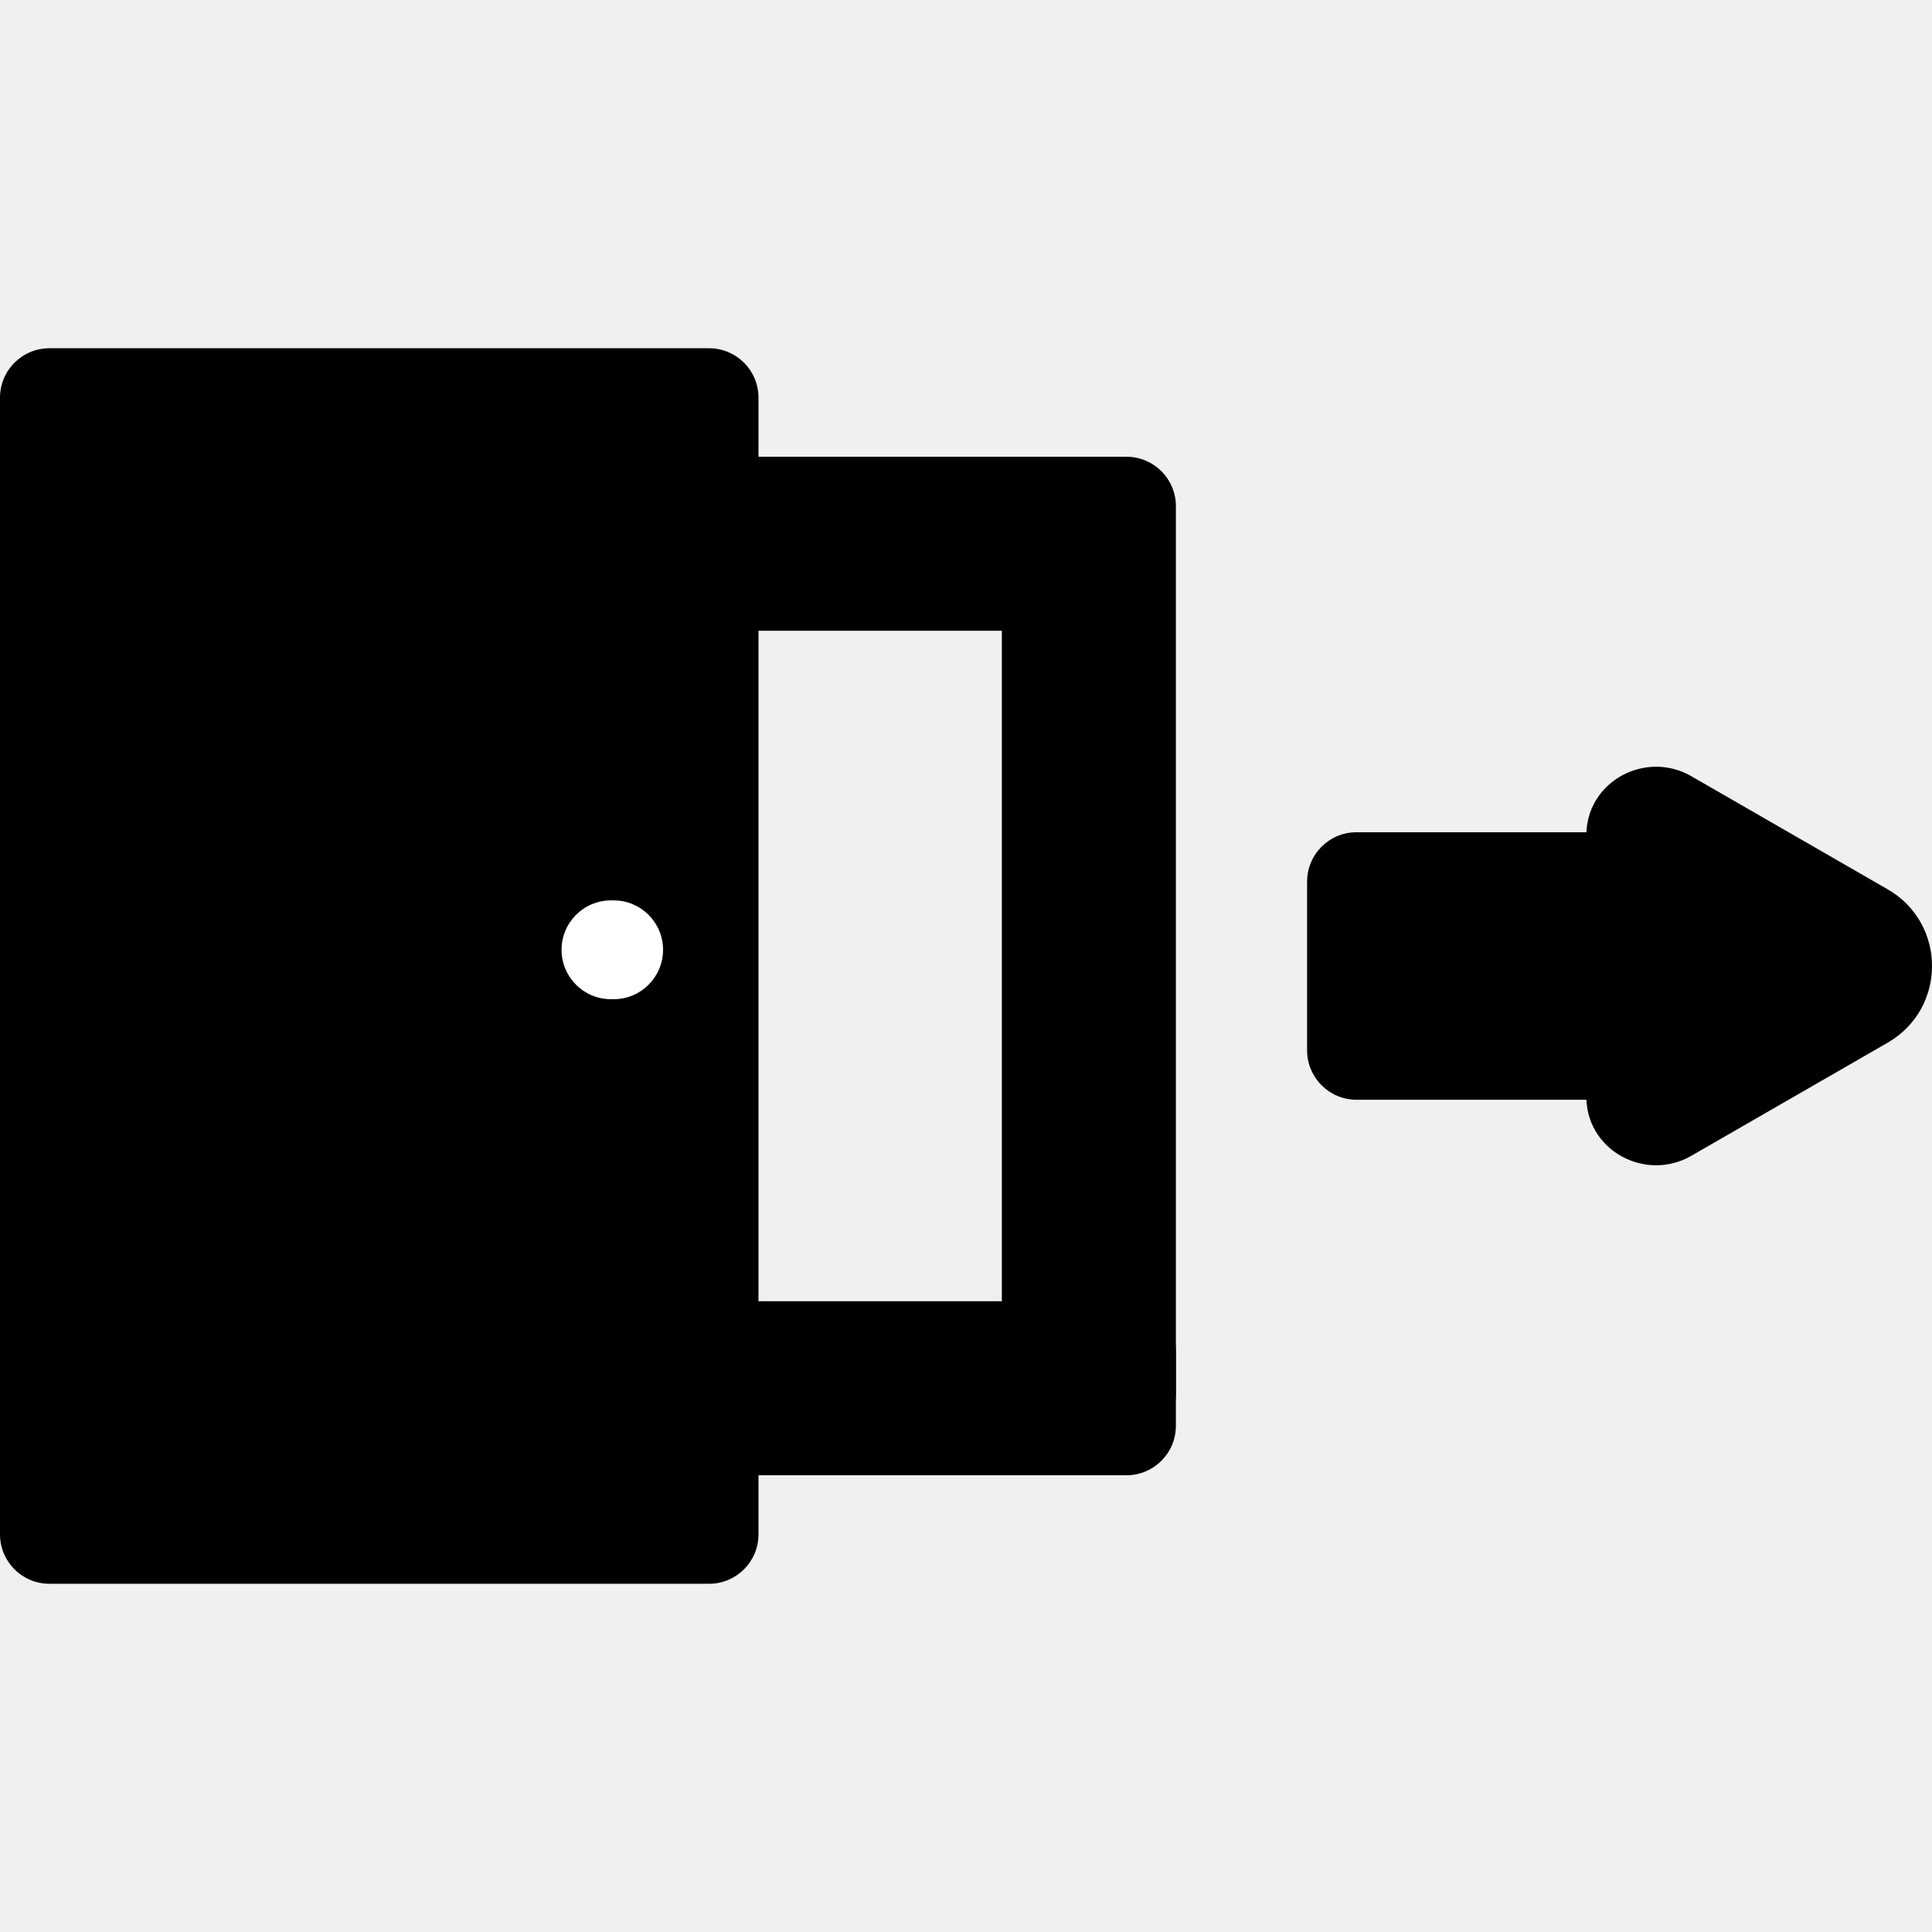
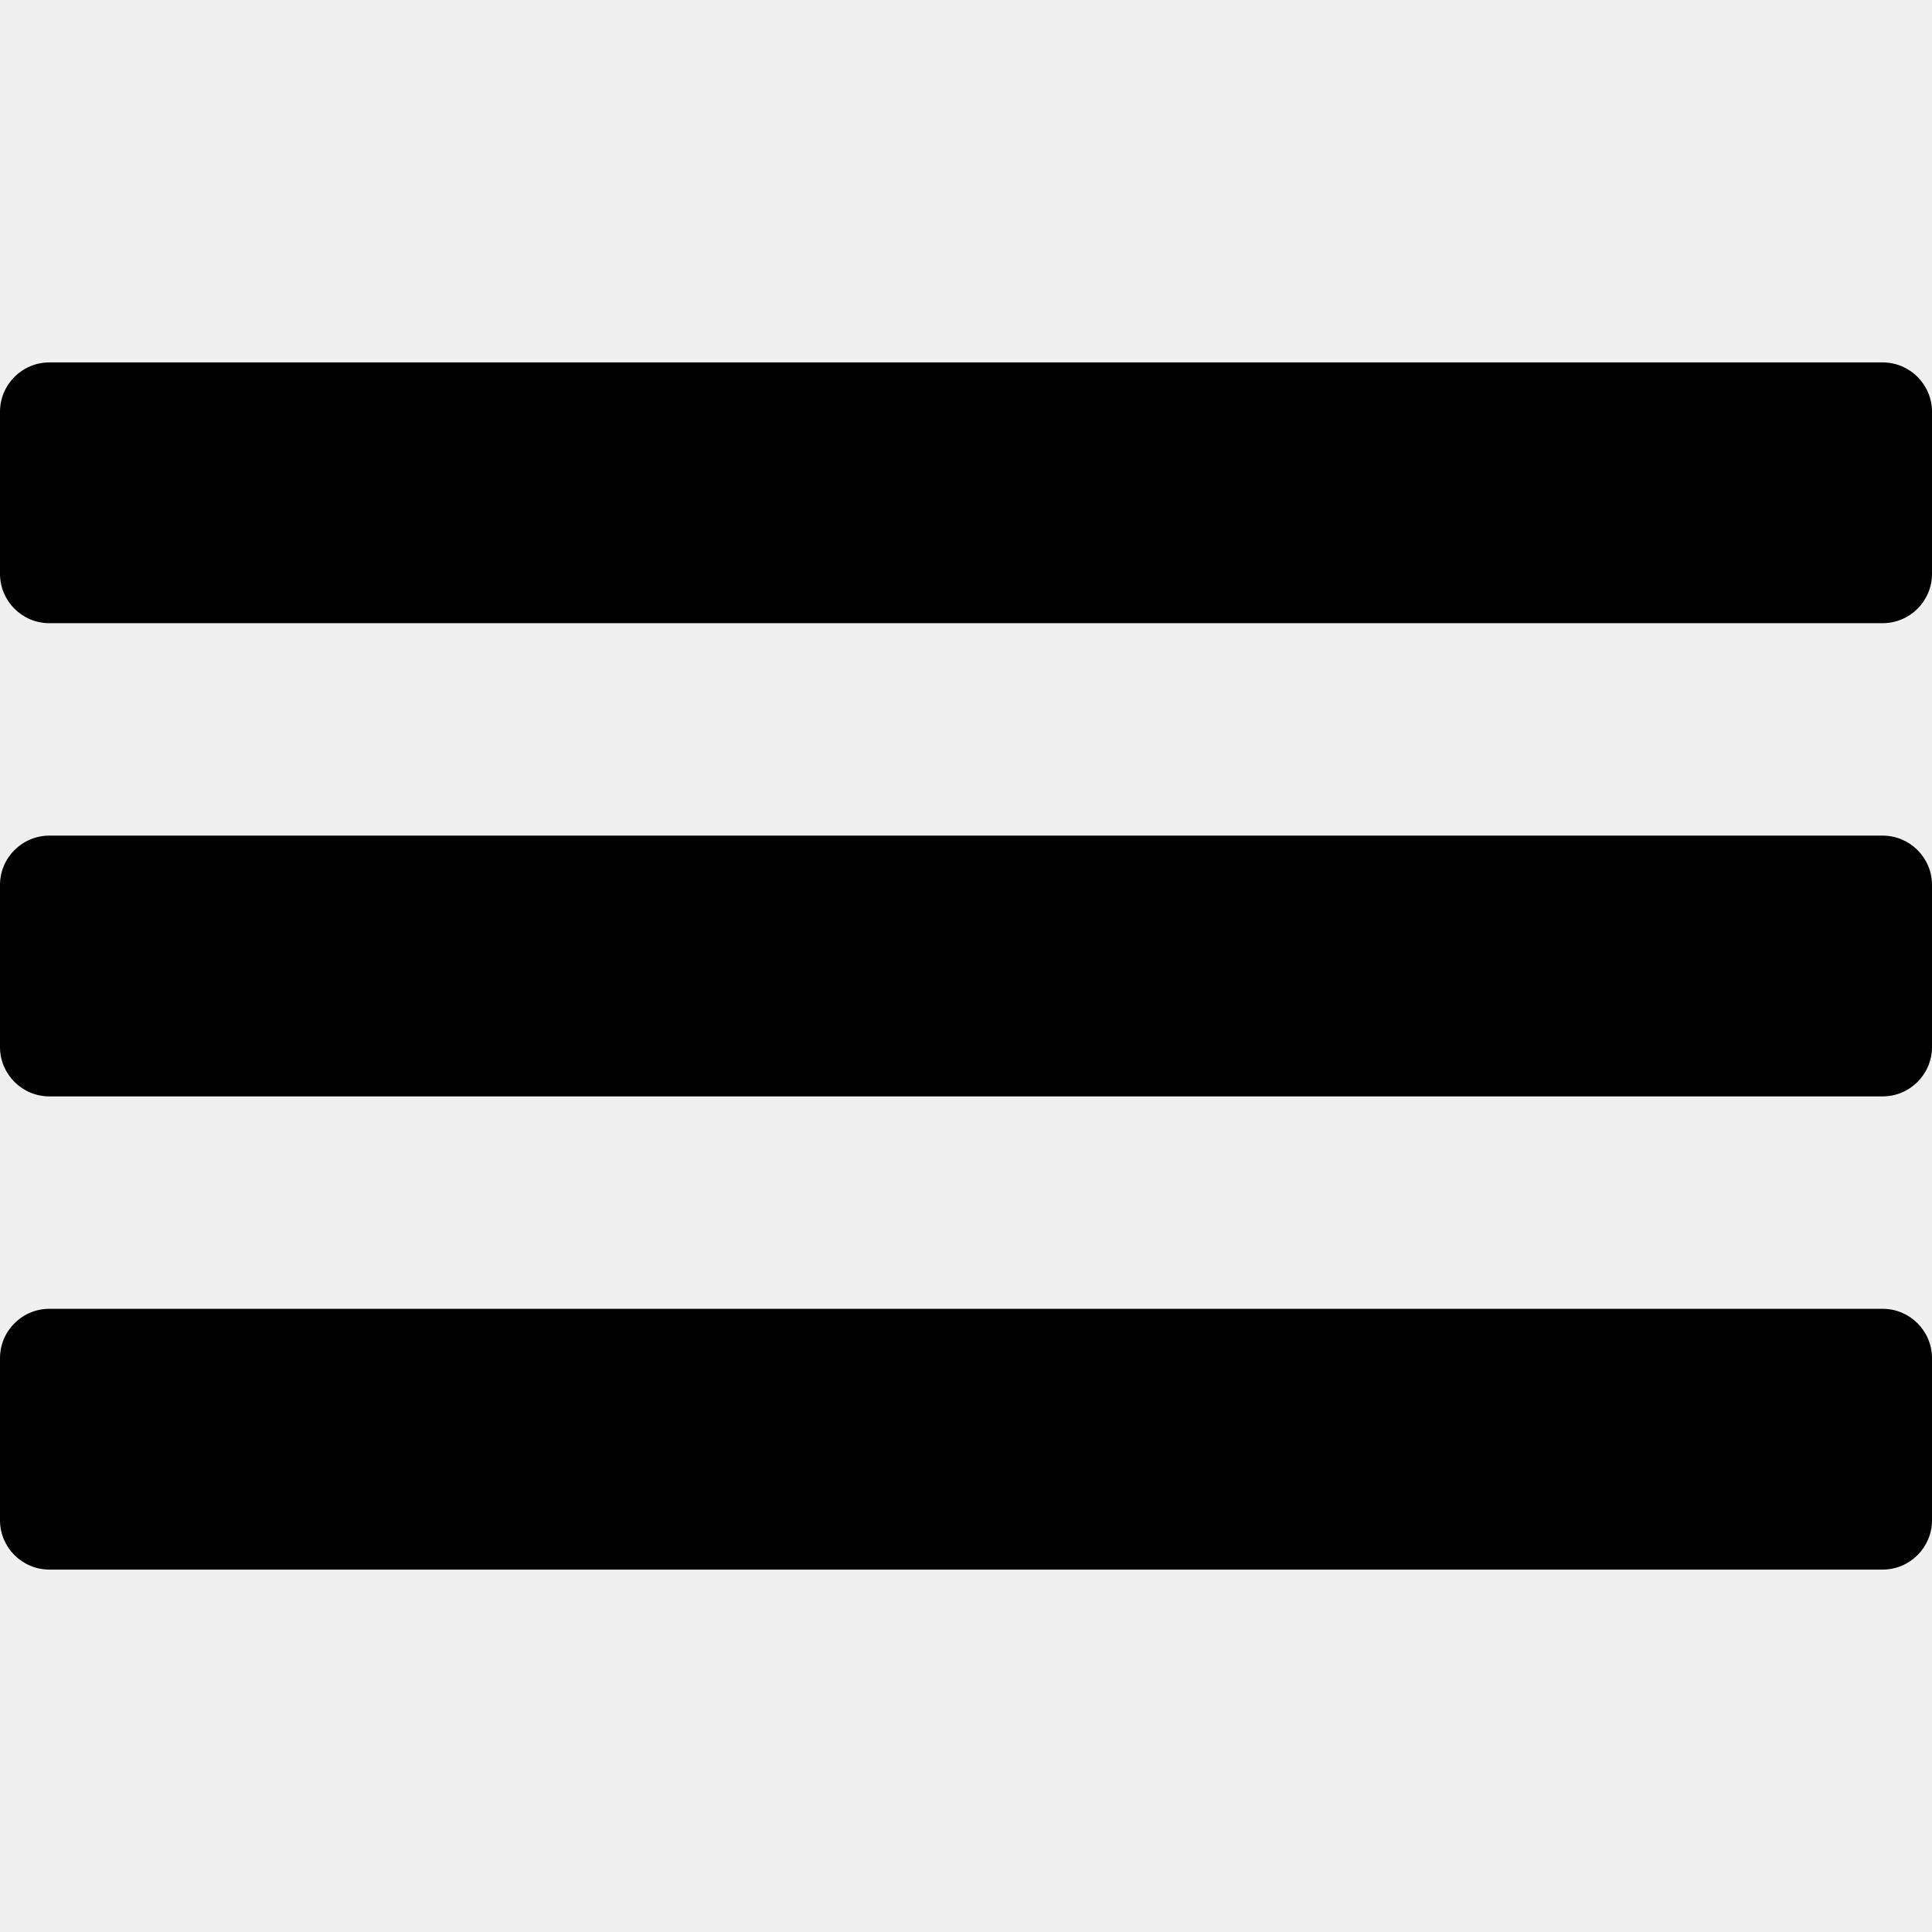
<svg xmlns="http://www.w3.org/2000/svg" id="Capa_1" version="1.1" viewBox="0 0 1080 1080">
-   <defs>
-     <style>
-       .st0 {
-         font-family: Kaleko105-Book, 'Kaleko 105';
-       }
- 
-       .st0, .st1, .st2, .st3, .st4 {
-         isolation: isolate;
-       }
- 
-       .st0, .st4 {
-         font-size: 115.95px;
-       }
- 
-       .st5 {
-         fill: #fff;
-       }
- 
-       .st2, .st3 {
-         font-family: MADETommySoft-Thin, 'MADE Tommy Soft';
-         font-size: 49.65px;
-         font-weight: 200;
-       }
- 
-       .st3 {
-         letter-spacing: .8em;
-       }
- 
-       .st4 {
-         font-family: Kaleko105-Bold, 'Kaleko 105';
-         font-weight: 700;
-         letter-spacing: .8em;
-       }
-     </style>
-   </defs>
-   <g>
-     <g class="st1">
-       <g class="st1">
-         <path d="M-1897.35-547.66v2.13c0,.87-.69,1.56-1.56,1.56h-8.65v33.55c0,.87-.69,1.56-1.56,1.56h-2.65c-.86,0-1.56-.69-1.56-1.56v-33.55h-8.65c-.86,0-1.56-.69-1.56-1.56v-2.13c0-.86.69-1.56,1.56-1.56h23.06c.86,0,1.56.69,1.56,1.56Z" />
-         <path d="M-1821.42-510.25l-2.94-8.36h-17.29l-2.94,8.36c-.29.81-1.04,1.38-1.9,1.38h-3.34c-.69,0-1.21-.69-.92-1.38l14.01-37.64c.29-.81,1.04-1.33,1.9-1.33h3.69c.86,0,1.61.52,1.9,1.33l14.07,37.64c.23.69-.29,1.38-.98,1.38h-3.29c-.92,0-1.67-.58-1.96-1.38ZM-1826.21-523.85l-6.8-19.2-6.74,19.2h13.55ZM-1826.73-562.31c.86,0,1.33.92.86,1.61l-4.04,5.76c-.29.46-.75.69-1.27.69h-1.84c-.52,0-.92-.58-.69-1.09l2.71-5.82c.35-.69,1.1-1.15,1.84-1.15h2.42Z" />
-         <path d="M-1735.63-517.8c.52-.58,1.33-.69,1.96-.23l2.19,1.44c.81.52.98,1.67.29,2.36-3.63,3.75-8.82,6.05-14.82,6.05-11.93,0-20.52-9.05-20.52-20.87s8.59-20.93,20.52-20.93c6,0,11.18,2.31,14.82,6.11.69.69.52,1.84-.29,2.36l-2.19,1.44c-.63.4-1.44.29-1.96-.23-2.48-2.59-6-4.27-10.38-4.27-9.4,0-14.64,7.67-14.64,15.51s5.25,15.51,14.64,15.51c4.38,0,7.9-1.67,10.38-4.27Z" />
-         <path d="M-1651.92-549.22h2.65c.86,0,1.56.69,1.56,1.56v37.24c0,.87-.69,1.56-1.56,1.56h-2.65c-.86,0-1.56-.69-1.56-1.56v-16.2h-19.14v16.2c0,.87-.69,1.56-1.56,1.56h-2.65c-.86,0-1.56-.69-1.56-1.56v-37.24c0-.86.69-1.56,1.56-1.56h2.65c.86,0,1.56.69,1.56,1.56v15.8h19.14v-15.8c0-.86.69-1.56,1.56-1.56Z" />
-         <path d="M-1591.96-549.22h2.71c.86,0,1.56.69,1.56,1.56v37.24c0,.87-.69,1.56-1.56,1.56h-2.71c-.86,0-1.56-.69-1.56-1.56v-37.24c0-.86.69-1.56,1.56-1.56Z" />
-         <path d="M-1506.46-508.87h-3.17c-.98,0-1.84-.52-2.25-1.38l-7.67-14.24c-.52.06-1.04.06-1.56.06h-6.69v14.01c0,.87-.69,1.56-1.5,1.56h-2.71c-.86,0-1.56-.69-1.56-1.56v-37.24c0-.86.69-1.56,1.56-1.56h10.9c9.22,0,14.47,5.42,14.47,12.39,0,4.84-2.54,8.99-7.26,11.01l8.53,15.05c.46.86-.12,1.9-1.09,1.9ZM-1521.1-529.68c5.53,0,8.59-2.83,8.59-7.15s-3.06-7.15-8.59-7.15h-6.69v14.3h6.69Z" />
-         <path d="M-1431.74-514.11c.86,0,1.56.69,1.56,1.5v2.19c0,.87-.69,1.56-1.56,1.56h-19.72c-.81,0-1.5-.69-1.5-1.56v-37.24c0-.86.69-1.56,1.5-1.56h19.2c.87,0,1.56.69,1.56,1.56v2.13c0,.87-.69,1.56-1.56,1.56h-14.93v11.59h13.61c.86,0,1.56.69,1.56,1.56v2.13c0,.87-.69,1.56-1.56,1.56h-13.61v13.03h15.45Z" />
-         <path d="M-1349.59-549.22h2.71c.81,0,1.5.69,1.5,1.56v37.24c0,.87-.69,1.56-1.5,1.56h-2.19c-.81,0-1.61-.4-2.08-1.1l-20.18-28.65v28.19c0,.87-.69,1.56-1.5,1.56h-2.71c-.86,0-1.56-.69-1.56-1.56v-37.24c0-.86.69-1.56,1.56-1.56h2.13c.87,0,1.61.4,2.13,1.1l20.12,28.59v-28.13c0-.86.69-1.56,1.56-1.56Z" />
-         <path d="M-1265.3-520.11c0,5.65-3.86,11.93-14.24,11.93-5.59,0-11.41-2.25-13.89-7.49-.4-.81.06-1.79.98-2.08l2.71-.86c.69-.23,1.5.06,1.84.75,1.1,2.25,3.92,4.27,8.47,4.27s8.24-1.9,8.24-6.05c0-5.48-4.9-5.71-11.3-7.26-8.13-1.96-9.97-6.23-9.97-11.47,0-6.8,5.82-11.59,13.32-11.59,5.19,0,9.57,2.54,11.59,7.03.4.86-.12,1.9-1.04,2.13l-2.71.63c-.69.17-1.38-.17-1.73-.81-1.15-2.19-3.52-3.98-7.9-3.57-3.17.35-5.71,2.94-5.76,6.17,0,5.13,4.9,5.94,10.03,7.09,7.84,1.84,11.36,4.67,11.36,11.18Z" />
-         <path d="M-1211.85-549.22h2.71c.87,0,1.56.69,1.56,1.56v37.24c0,.87-.69,1.56-1.56,1.56h-2.71c-.86,0-1.56-.69-1.56-1.56v-37.24c0-.86.69-1.56,1.56-1.56Z" />
-         <path d="M-1127.56-520.11c0,5.65-3.86,11.93-14.24,11.93-5.59,0-11.41-2.25-13.89-7.49-.4-.81.06-1.79.98-2.08l2.71-.86c.69-.23,1.5.06,1.84.75,1.1,2.25,3.92,4.27,8.47,4.27s8.24-1.9,8.24-6.05c0-5.48-4.9-5.71-11.3-7.26-8.13-1.96-9.97-6.23-9.97-11.47,0-6.8,5.82-11.59,13.32-11.59,5.19,0,9.57,2.54,11.59,7.03.4.86-.12,1.9-1.04,2.13l-2.71.63c-.69.17-1.38-.17-1.73-.81-1.15-2.19-3.52-3.98-7.9-3.57-3.17.35-5.71,2.94-5.76,6.17,0,5.13,4.9,5.94,10.03,7.09,7.84,1.84,11.36,4.67,11.36,11.18Z" />
-       </g>
-     </g>
-     <g class="st1">
-       <g class="st1">
-         <path d="M-2014.48-611.65c-13.13,0-24.3-4.39-33.49-13.16-9.19-8.78-13.79-19.54-13.79-32.3s4.59-23.52,13.79-32.3c9.19-8.78,20.35-13.16,33.49-13.16,7.02,0,13.61,1.45,19.76,4.36,6.15,2.91,11.32,6.95,15.51,12.12l-11.27,10.93c-2.94-3.7-6.5-6.72-10.67-9.06-4.17-2.34-8.62-3.51-13.33-3.51-8.34,0-15.45,3-21.32,9-5.87,6-8.8,13.21-8.8,21.63s2.93,15.62,8.8,21.63c5.87,6,12.97,9,21.32,9,4.72,0,9.16-1.16,13.33-3.48,4.17-2.32,7.73-5.35,10.67-9.09l11.27,10.93c-4.19,5.17-9.36,9.21-15.51,12.12-6.15,2.91-12.74,4.36-19.76,4.36Z" />
-         <path d="M-1806.63-670.93c0,6.11-1.62,11.57-4.87,16.36-3.25,4.79-7.57,8.34-12.96,10.64l15.4,30.29h-18.29l-13.81-27.57h-17.83v27.57h-16.48v-86.96h38.27c8.49,0,15.71,2.84,21.66,8.52,5.94,5.68,8.92,12.73,8.92,21.15ZM-1827.72-660.23c2.62-2.94,3.93-6.5,3.93-10.67s-1.31-7.73-3.93-10.67c-2.62-2.94-5.78-4.42-9.48-4.42h-21.8v30.18h21.8c3.7,0,6.86-1.47,9.48-4.42Z" />
-         <path d="M-1685.79-628.24h47.39v14.61h-63.86v-86.96h63.86v14.61h-47.39v21.46h39.4v14.61h-39.4v21.68Z" />
-         <path d="M-1478.5-613.63l-5.1-15.8h-33.52l-4.98,15.8h-17.72l30.57-86.96h17.89l30.57,86.96h-17.72ZM-1500.75-680.66l-11.72,36.63h24.23l-11.61-36.63h-.9Z" />
-         <path d="M-1306.09-685.99h-25.76v72.35h-16.47v-72.35h-25.7v-14.61h67.94v14.61Z" />
-         <path d="M-1204.67-613.63v-86.96h16.47v86.96h-16.47Z" />
-         <path d="M-1003.66-689.41c9.21,8.78,13.81,19.54,13.81,32.3s-4.61,23.52-13.81,32.3c-9.21,8.78-20.38,13.16-33.52,13.16s-24.3-4.37-33.49-13.11c-9.19-8.74-13.79-19.52-13.79-32.35s4.59-23.62,13.79-32.36c9.19-8.74,20.35-13.11,33.49-13.11s24.31,4.39,33.52,13.16ZM-1015.78-635.43c5.85-5.96,8.78-13.19,8.78-21.68s-2.92-15.72-8.78-21.68c-5.85-5.96-12.98-8.95-21.4-8.95s-15.54,2.98-21.37,8.95c-5.83,5.96-8.75,13.19-8.75,21.68s2.92,15.72,8.75,21.68c5.83,5.96,12.96,8.95,21.37,8.95s15.55-2.98,21.4-8.95Z" />
-       </g>
-     </g>
-     <text />
-   </g>
-   <g class="st1">
-     <text class="st3" transform="translate(-1905.93 -755.41)">
-       <tspan x="0" y="0">TÁCHIRENSIS</tspan>
-     </text>
-   </g>
-   <g class="st1">
-     <text class="st2" transform="translate(-1614.5 -414.07)">
-       <tspan x="0" y="0">Tachirenses</tspan>
-     </text>
-   </g>
-   <g class="st1">
-     <text class="st4" transform="translate(-2106.35 -857.47)">
-       <tspan x="0" y="0">CREATIO</tspan>
-     </text>
-   </g>
-   <g class="st1">
-     <text class="st0" transform="translate(-1714.24 -281.39)">
-       <tspan x="0" y="0">creacio</tspan>
-     </text>
-   </g>
-   <text />
-   <rect x="-1320" y="467.11" width="1080" height="145.78" rx="27.62" ry="27.62" />
-   <rect x="-1320" y="731.63" width="1080" height="145.78" rx="27.62" ry="27.62" />
-   <rect x="-1320" y="202.59" width="1080" height="145.78" rx="27.62" ry="27.62" />
-   <rect x="-133.33" y="328" width="690.67" height="424" rx="27.62" ry="27.62" transform="translate(752 328) rotate(90)" />
-   <rect x="333.07" y="482.3" width="551.25" height="97.29" rx="27.62" ry="27.62" transform="translate(1139.63 -77.75) rotate(90)" />
-   <rect x="370.66" y="255.32" width="263.98" height="97.29" rx="27.62" ry="27.62" />
-   <rect class="st5" x="313.91" y="503.32" width="56.74" height="55.24" rx="27.62" ry="27.62" />
-   <rect x="730.67" y="465.23" width="230.88" height="149.54" rx="27.62" ry="27.62" />
-   <path d="M886.78,467.02v145.97c0,.73.02,1.46.06,2.18,1.46,28.78,33.61,45.34,58.58,30.95l109.82-63.27c33.02-19.02,33.02-66.67,0-85.7l-109.82-63.27c-24.97-14.38-57.12,2.18-58.58,30.95-.04.72-.06,1.45-.06,2.18Z" />
-   <rect x="393.35" y="727.39" width="263.98" height="97.29" rx="27.62" ry="27.62" />
+   <rect x="0" y="467.11" width="1080" height="145.78" rx="27.62" ry="27.62" />
+   <rect x="0" y="731.63" width="1080" height="145.78" rx="27.62" ry="27.62" />
+   <rect x="0" y="202.59" width="1080" height="145.78" rx="27.62" ry="27.62" />
</svg>
